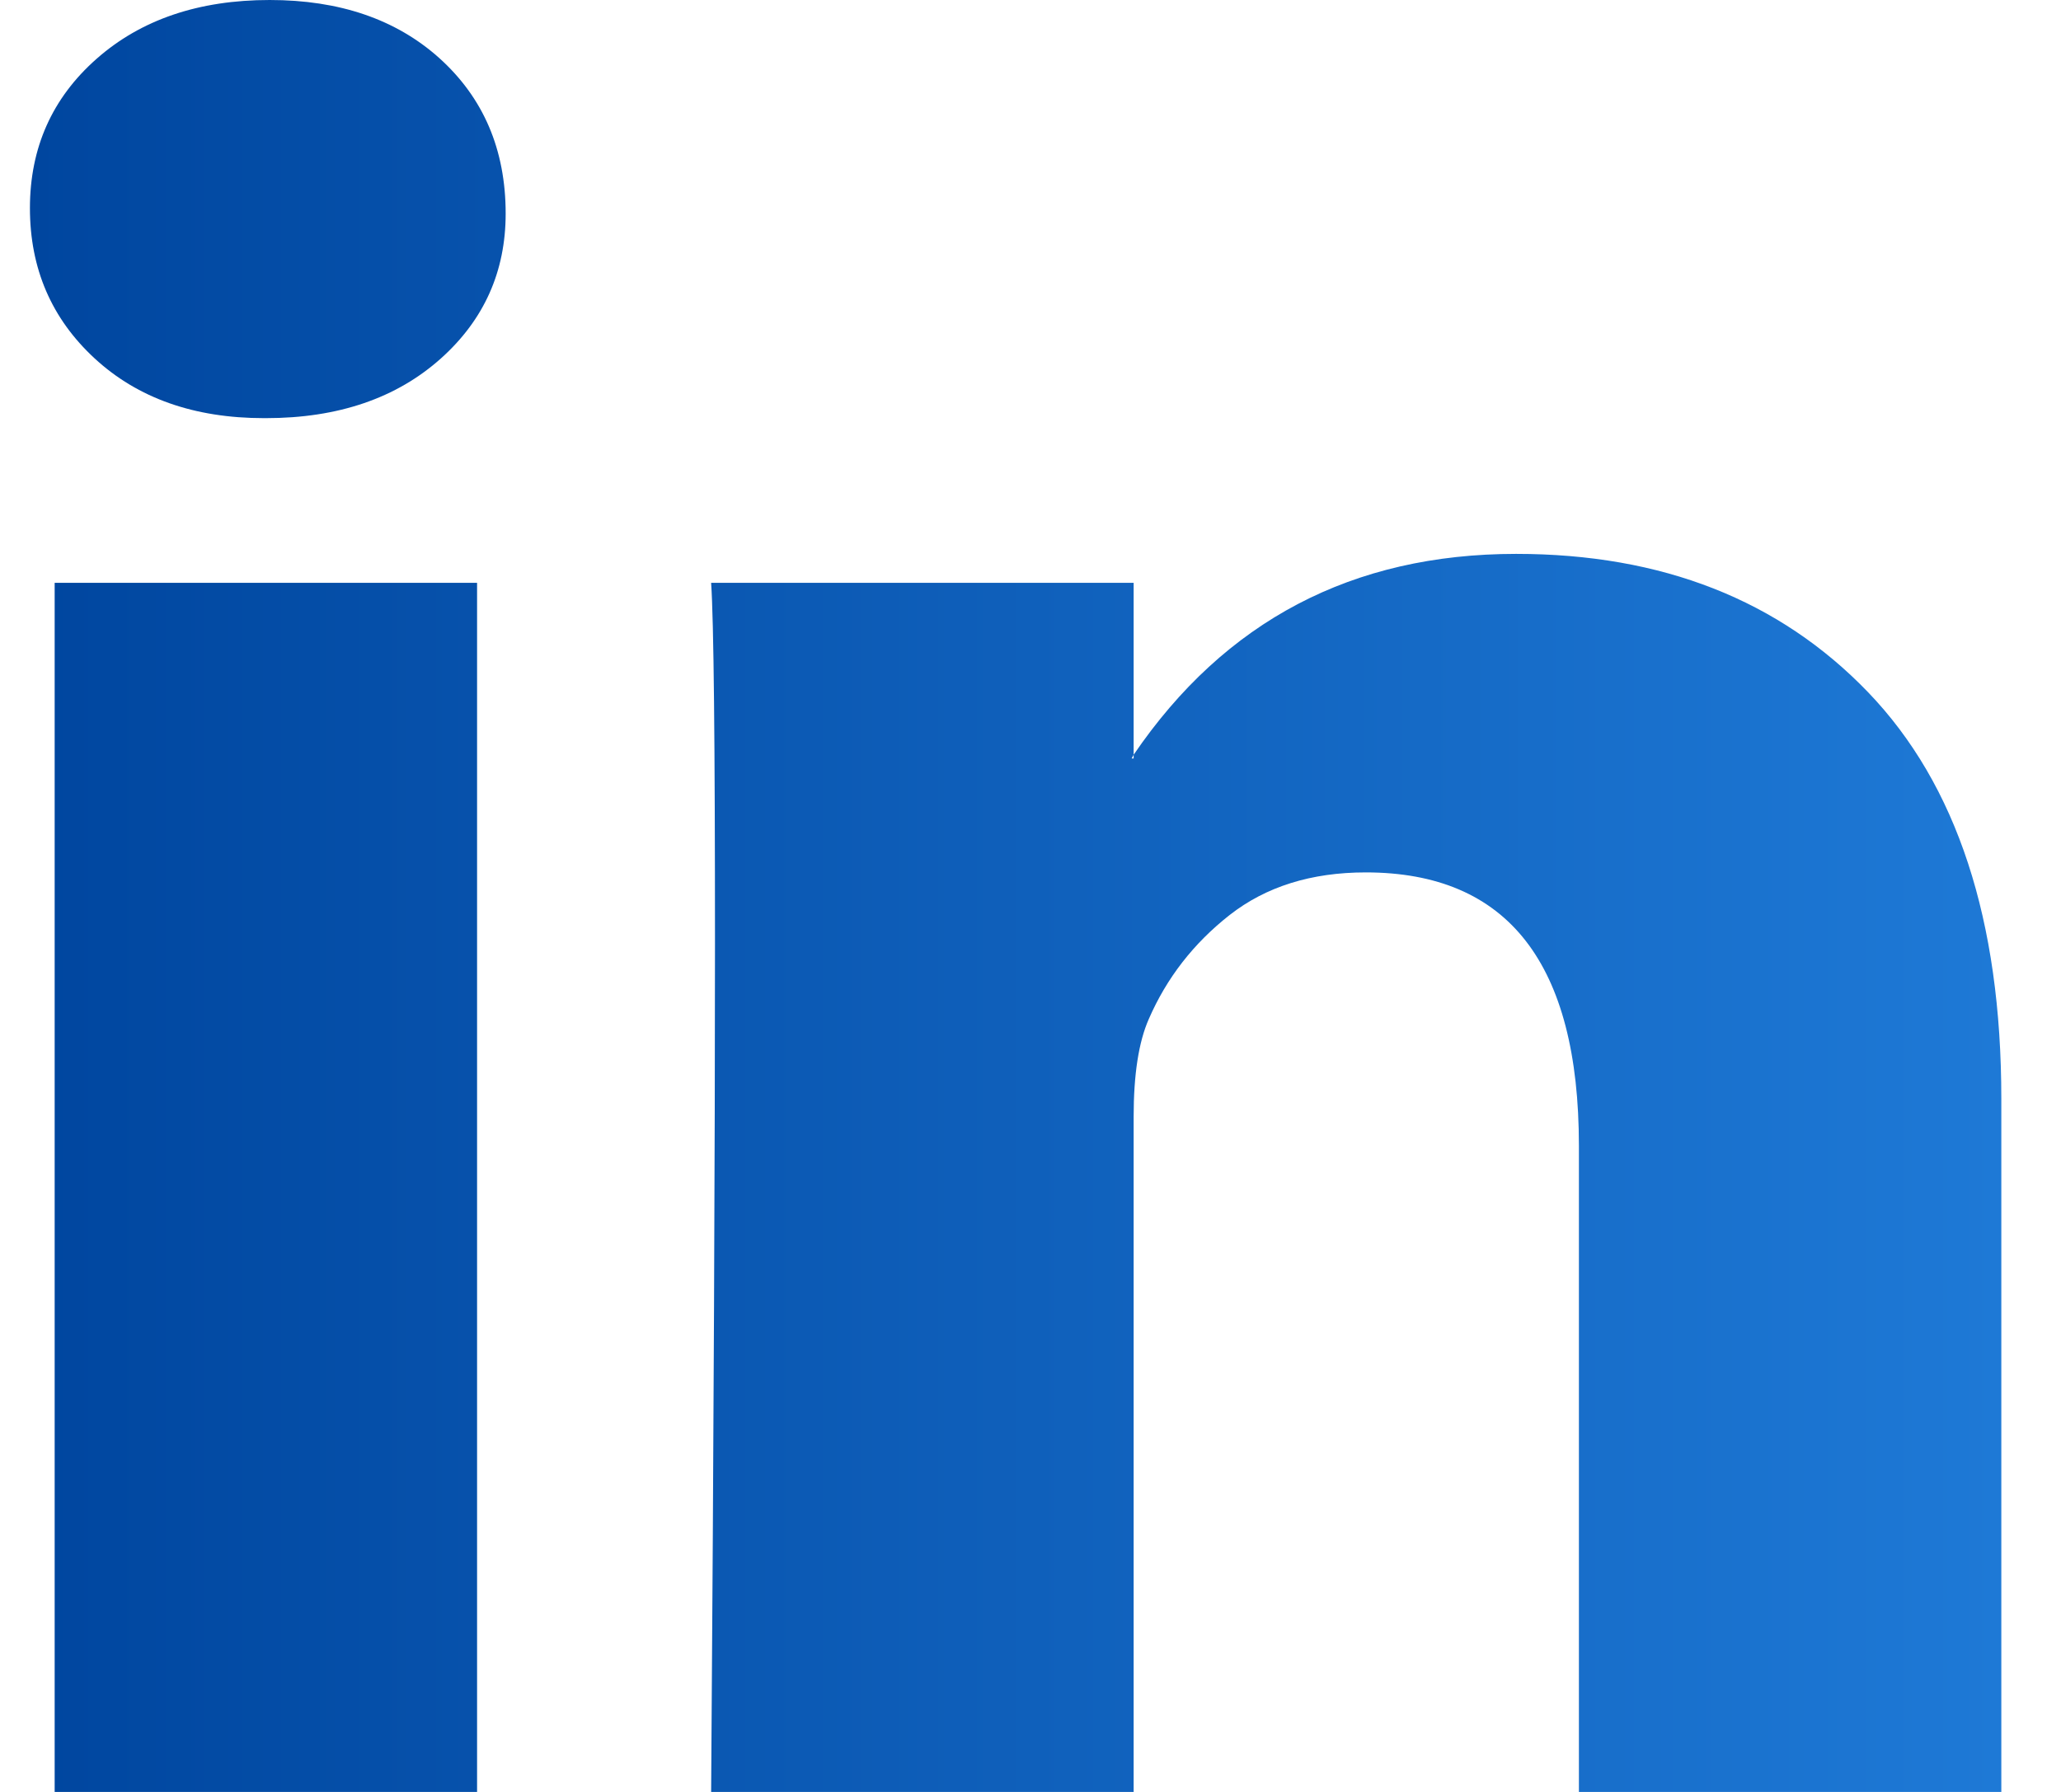
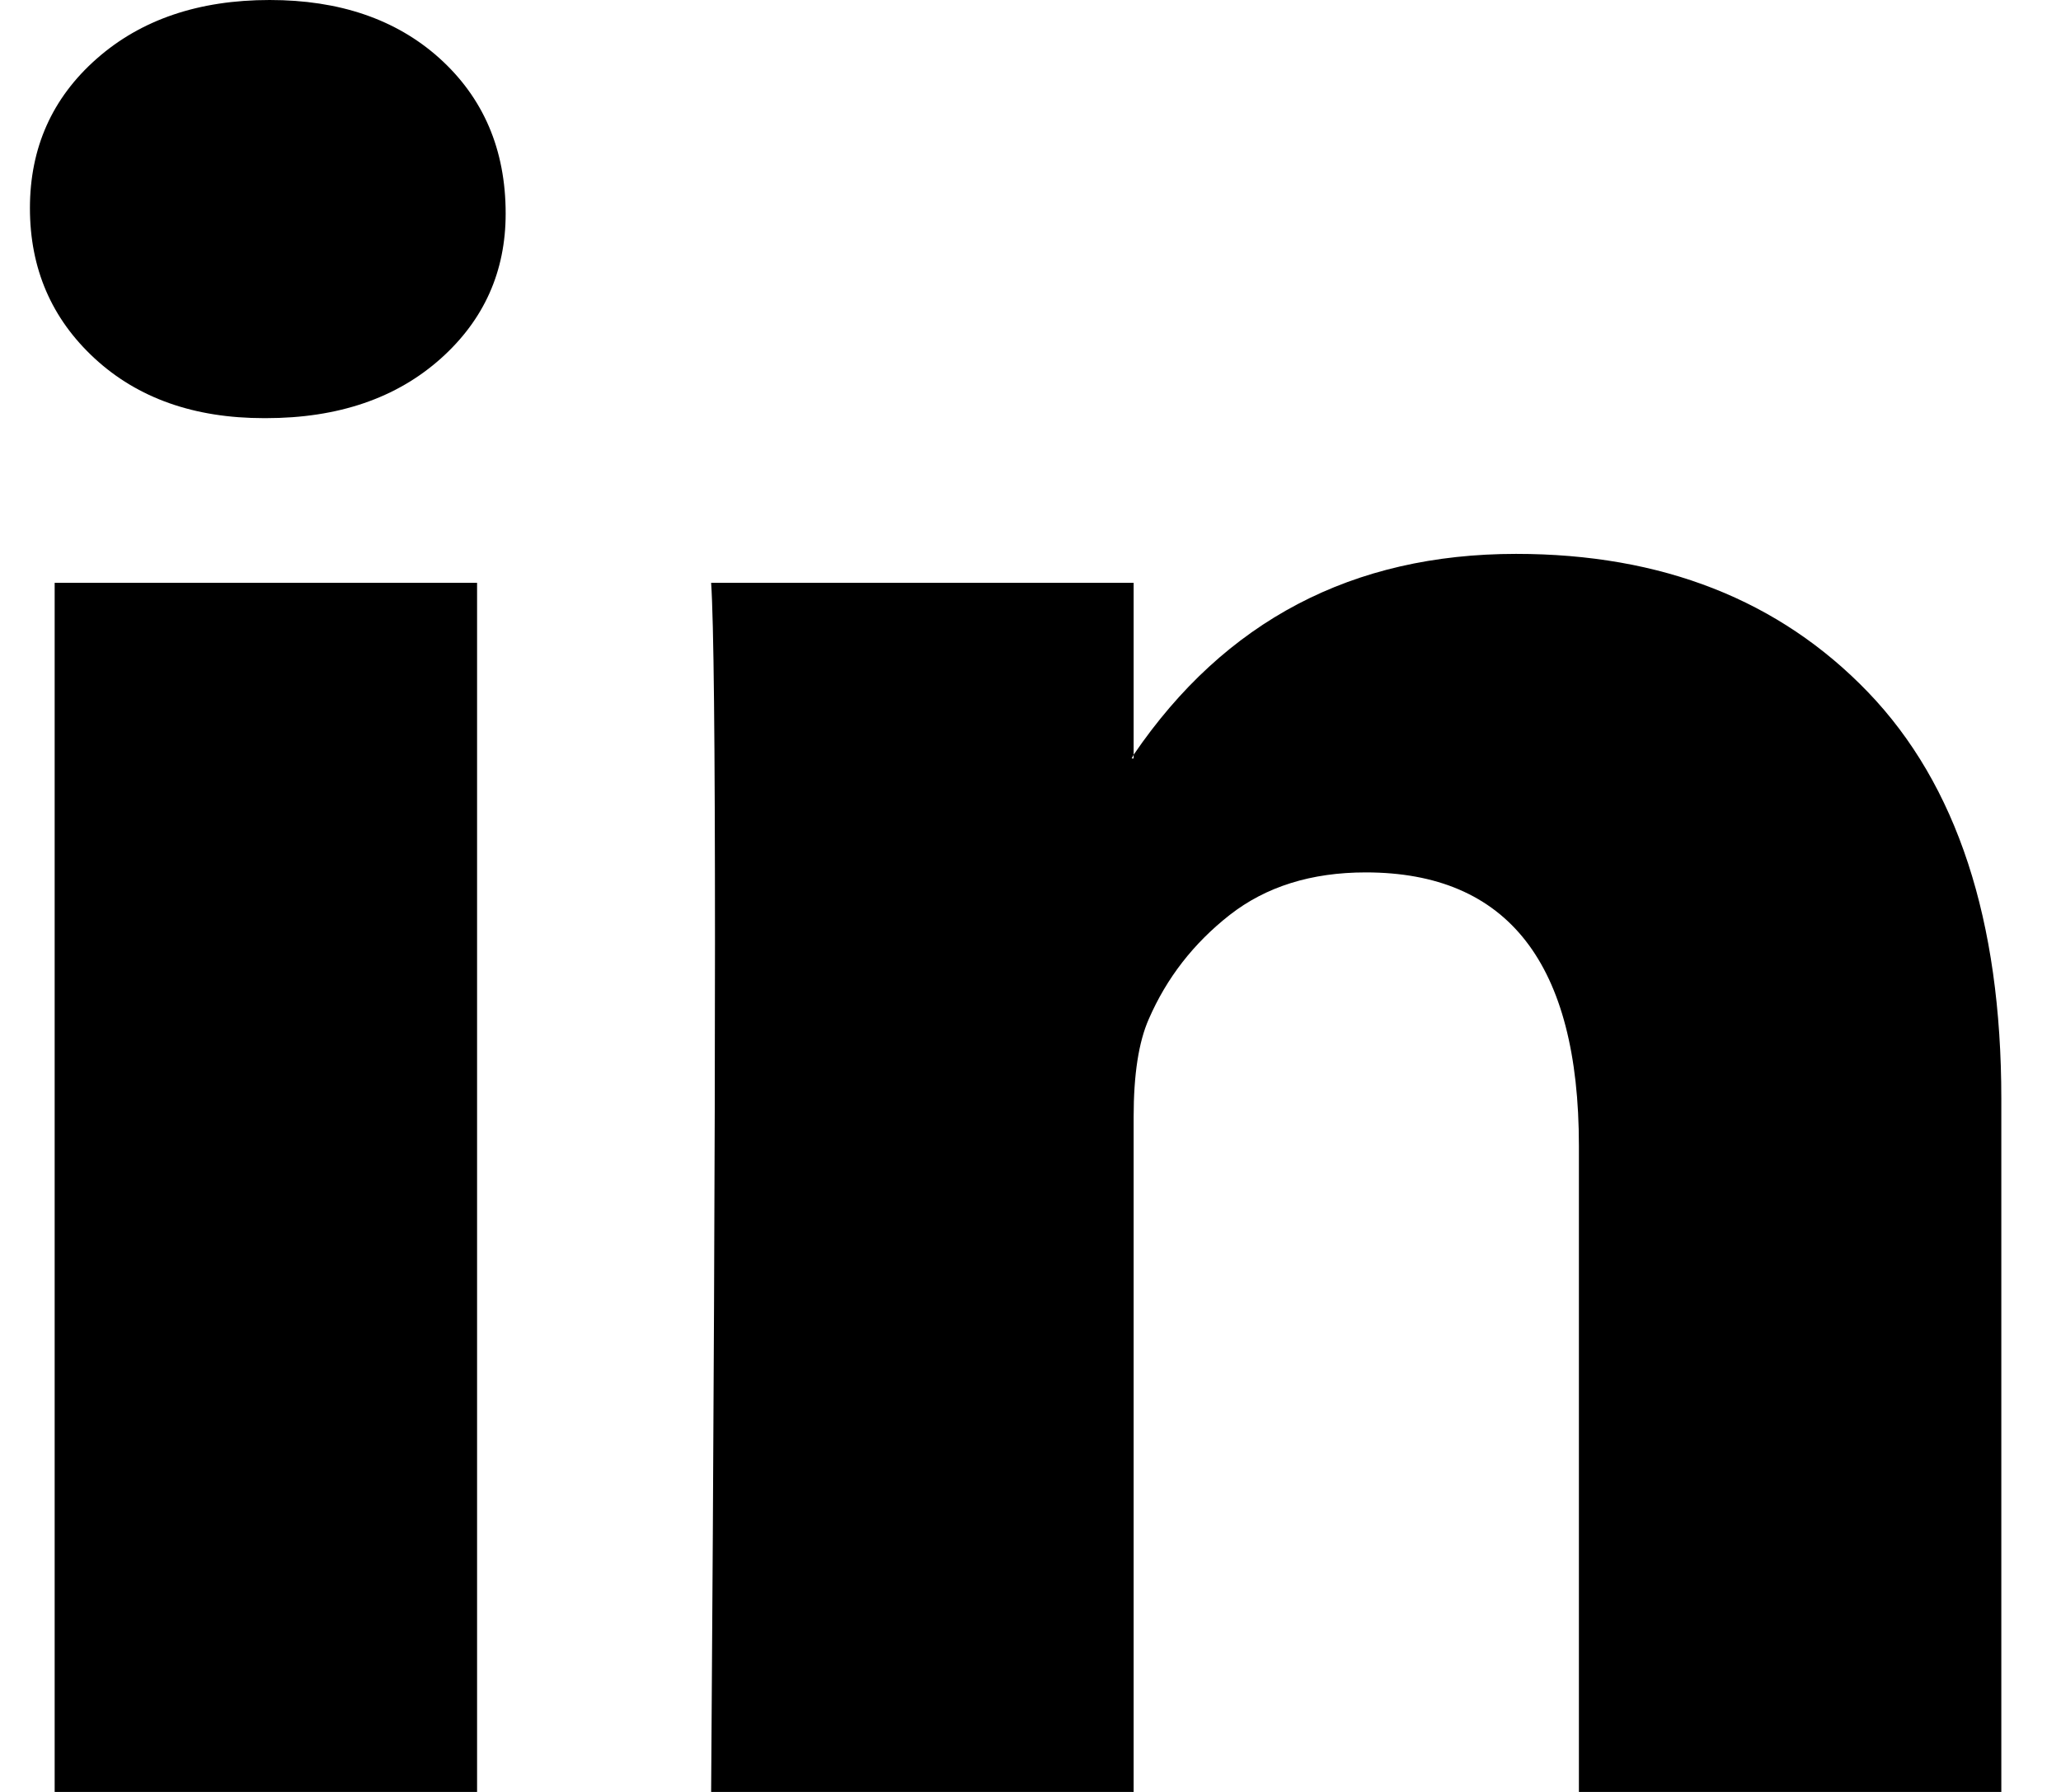
<svg xmlns="http://www.w3.org/2000/svg" width="23" height="20" viewBox="0 0 23 20" fill="none">
  <path d="M0.334 2.323C0.334 1.65 0.582 1.094 1.077 0.657C1.573 0.219 2.217 0 3.01 0C3.788 0 4.418 0.215 4.9 0.646C5.395 1.091 5.643 1.67 5.643 2.384C5.643 3.03 5.402 3.569 4.921 4C4.425 4.444 3.774 4.667 2.967 4.667H2.946C2.167 4.667 1.537 4.444 1.056 4C0.575 3.556 0.334 2.997 0.334 2.323ZM0.61 20V6.505H5.324V20H0.61ZM7.936 20H12.651V12.465C12.651 11.993 12.707 11.63 12.82 11.374C13.019 10.916 13.319 10.529 13.723 10.212C14.127 9.896 14.633 9.737 15.241 9.737C16.827 9.737 17.62 10.754 17.62 12.788V20H22.334V12.263C22.334 10.269 21.838 8.758 20.848 7.727C19.857 6.697 18.547 6.182 16.919 6.182C15.093 6.182 13.67 6.929 12.651 8.424V8.465H12.629L12.651 8.424V6.505H7.936C7.965 6.936 7.979 8.276 7.979 10.525C7.979 12.774 7.965 15.933 7.936 20Z" fill="url(#paint0_linear_2201_12762)" />
  <defs>
    <linearGradient id="paint0_linear_2201_12762" x1="0.334" y1="10.27" x2="22.334" y2="10.27" gradientUnits="userSpaceOnUse">
-       <stop stop-color="#00469F" />
-       <stop offset="1" stop-color="#1E79D6" />
+       <stop stopColor="#00469F" />
+       <stop offset="1" stopColor="#1E79D6" />
    </linearGradient>
  </defs>
</svg>
